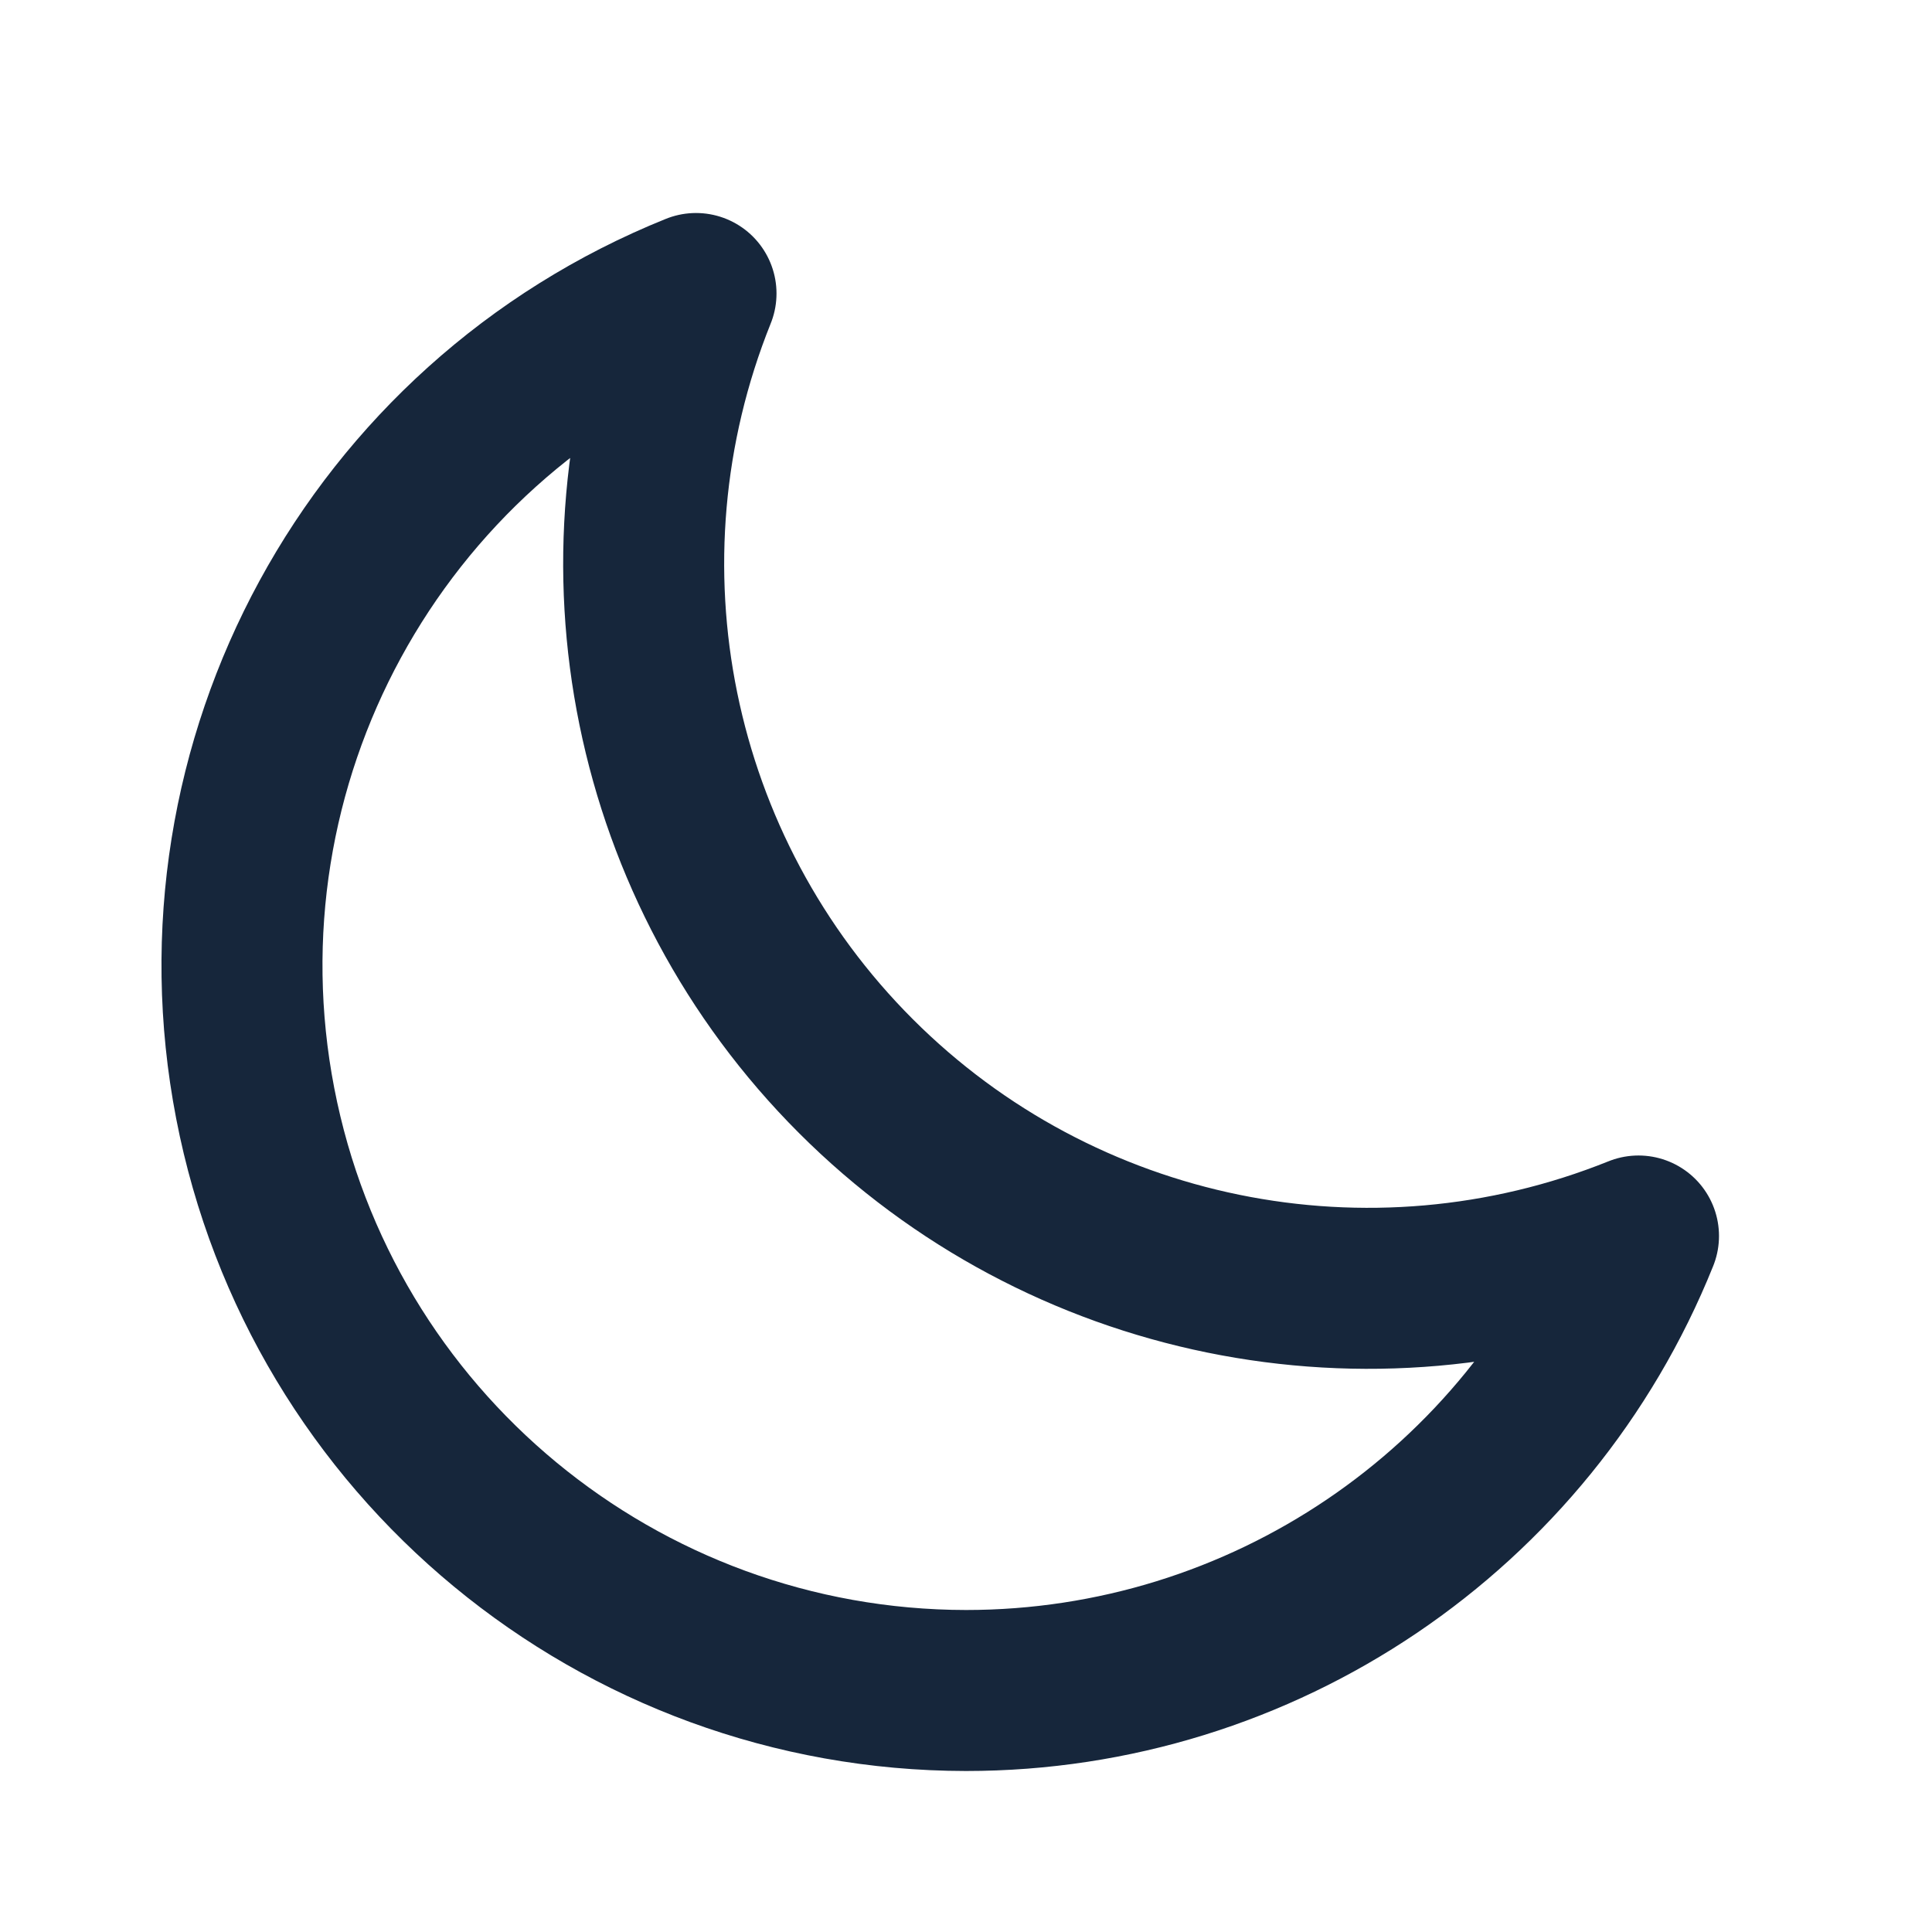
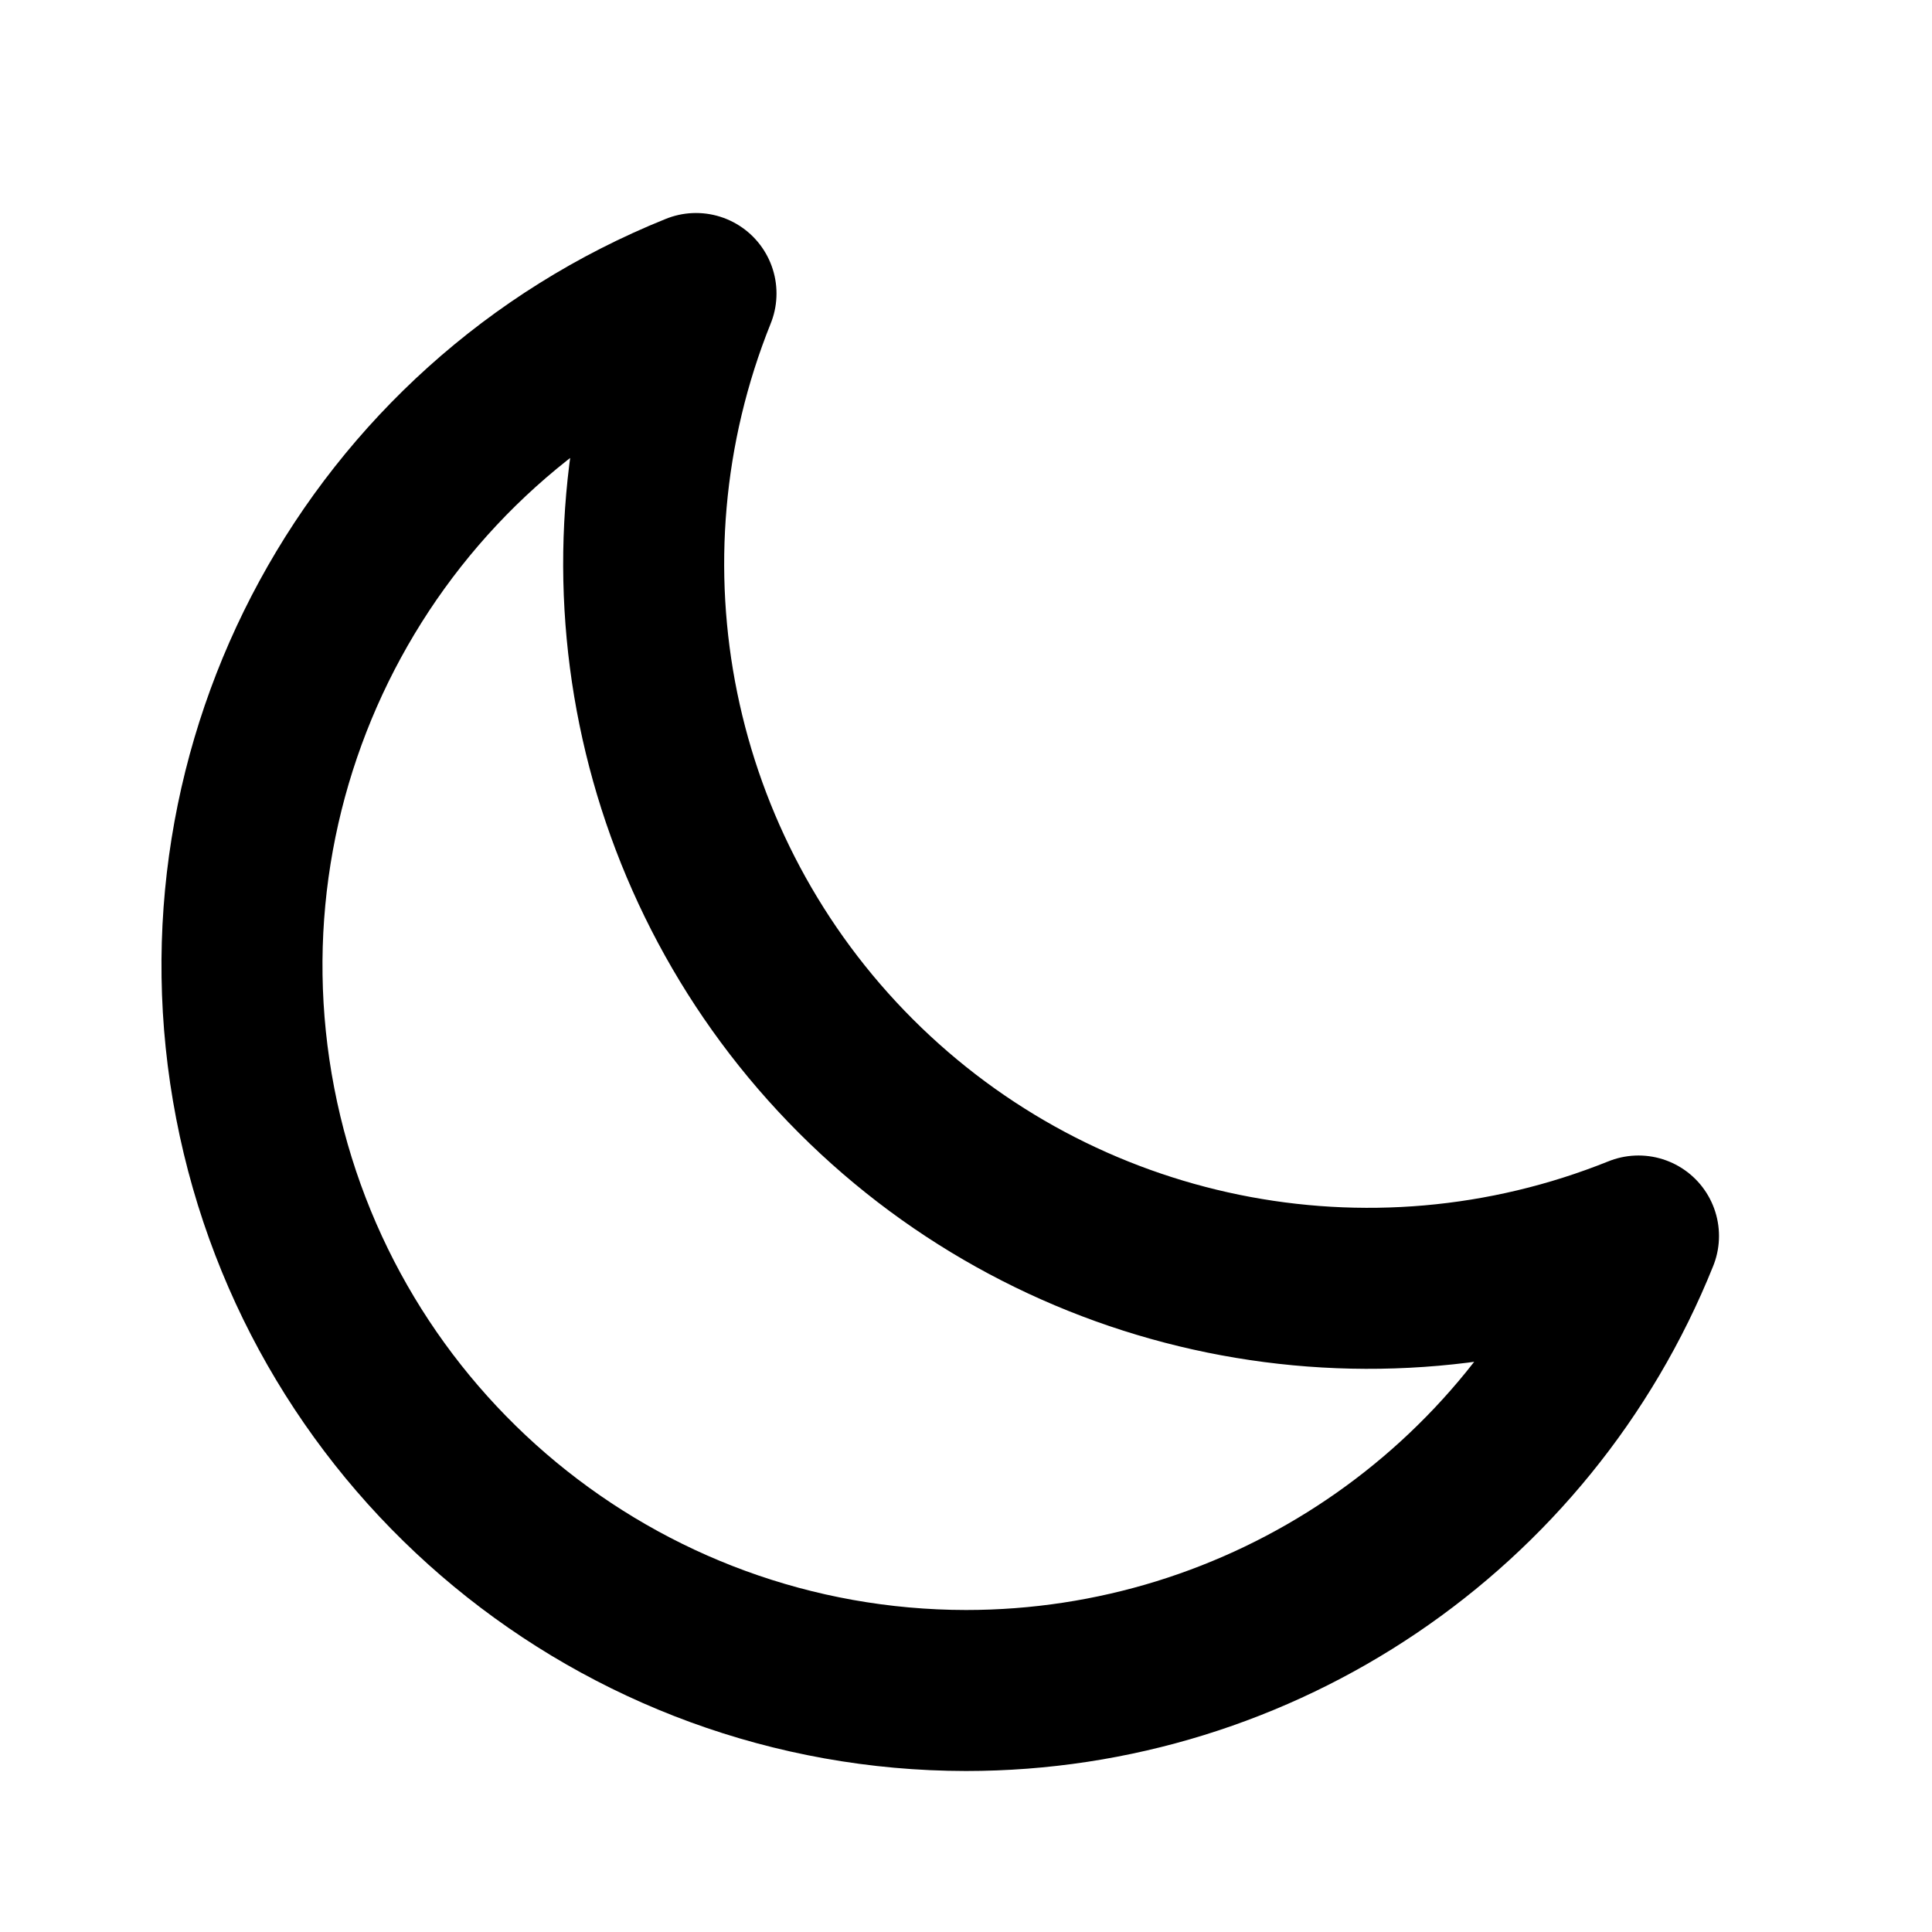
- <svg xmlns="http://www.w3.org/2000/svg" class="w-6 h-6" fill="none" stroke="#16263b" viewBox="0 0 24 24">
+ <svg xmlns="http://www.w3.org/2000/svg" class="w-6 h-6" fill="none" stroke="#000000" viewBox="0 0 24 24">
  <path stroke-linecap="round" stroke-linejoin="round" stroke-width="2" d="M20.354 15.354A9 9 0 018.646 3.646 9.003 9.003 0 0012 21a9.003 9.003 0 008.354-5.646z" />
</svg>
